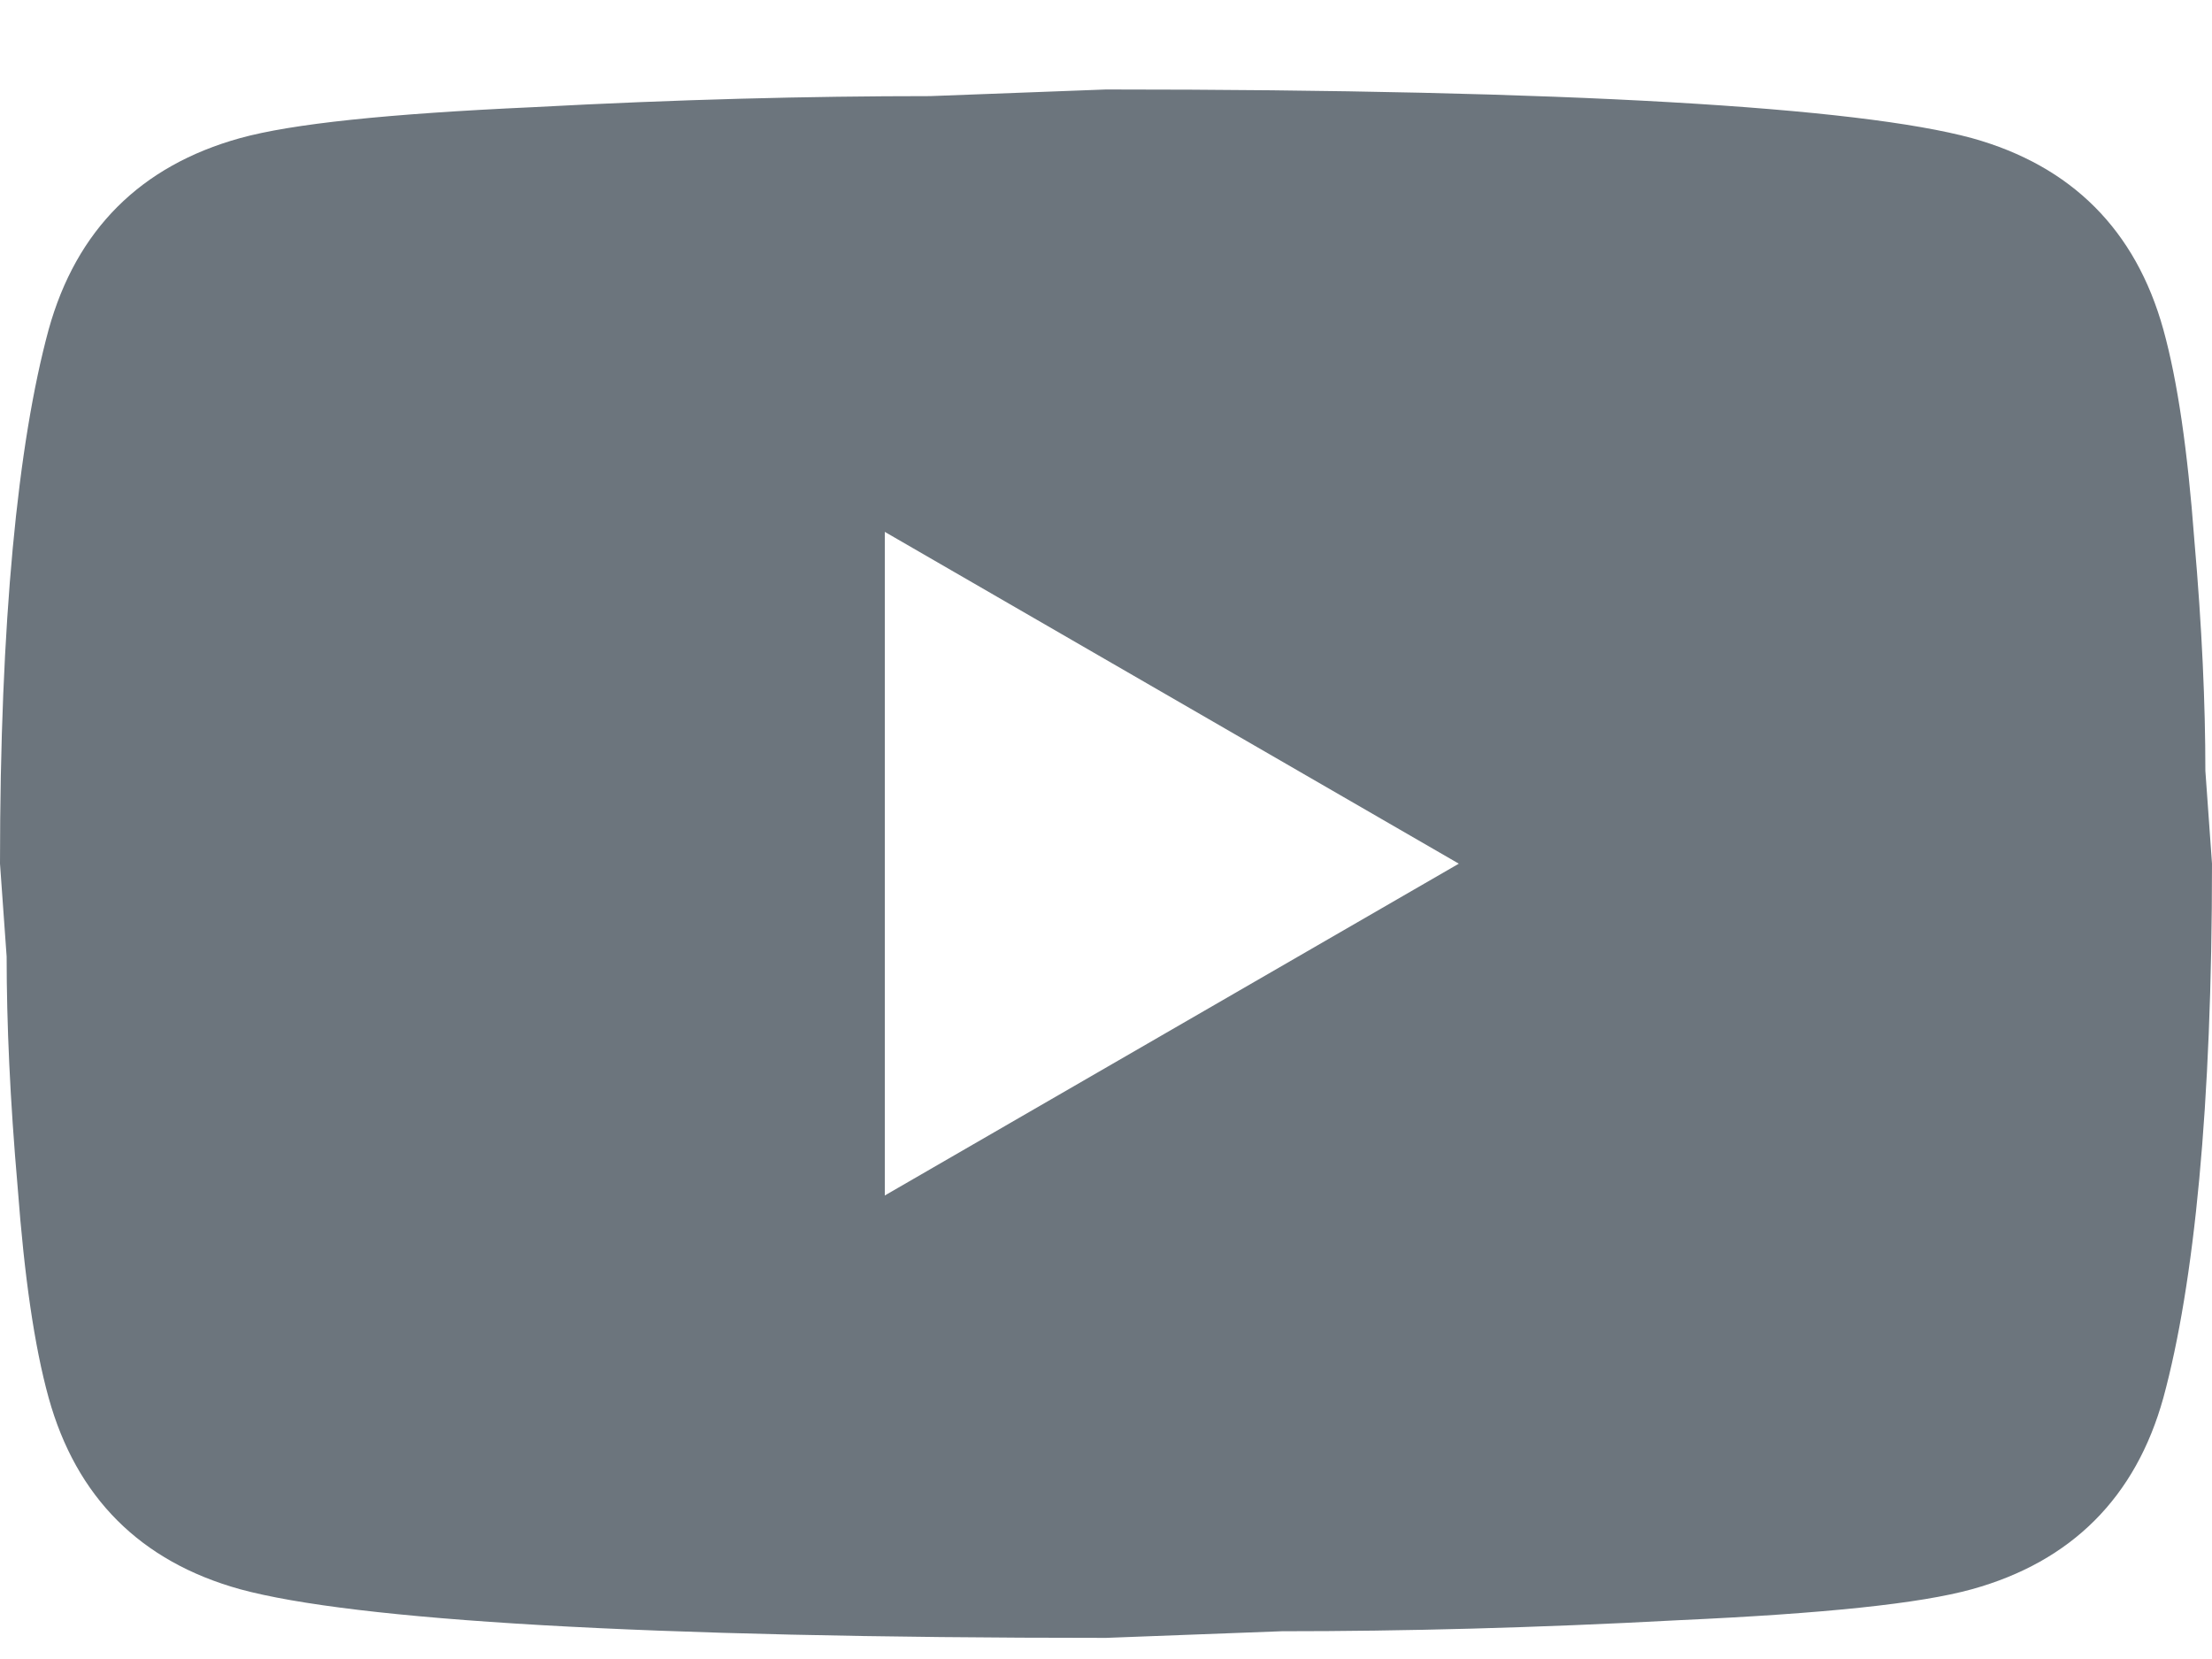
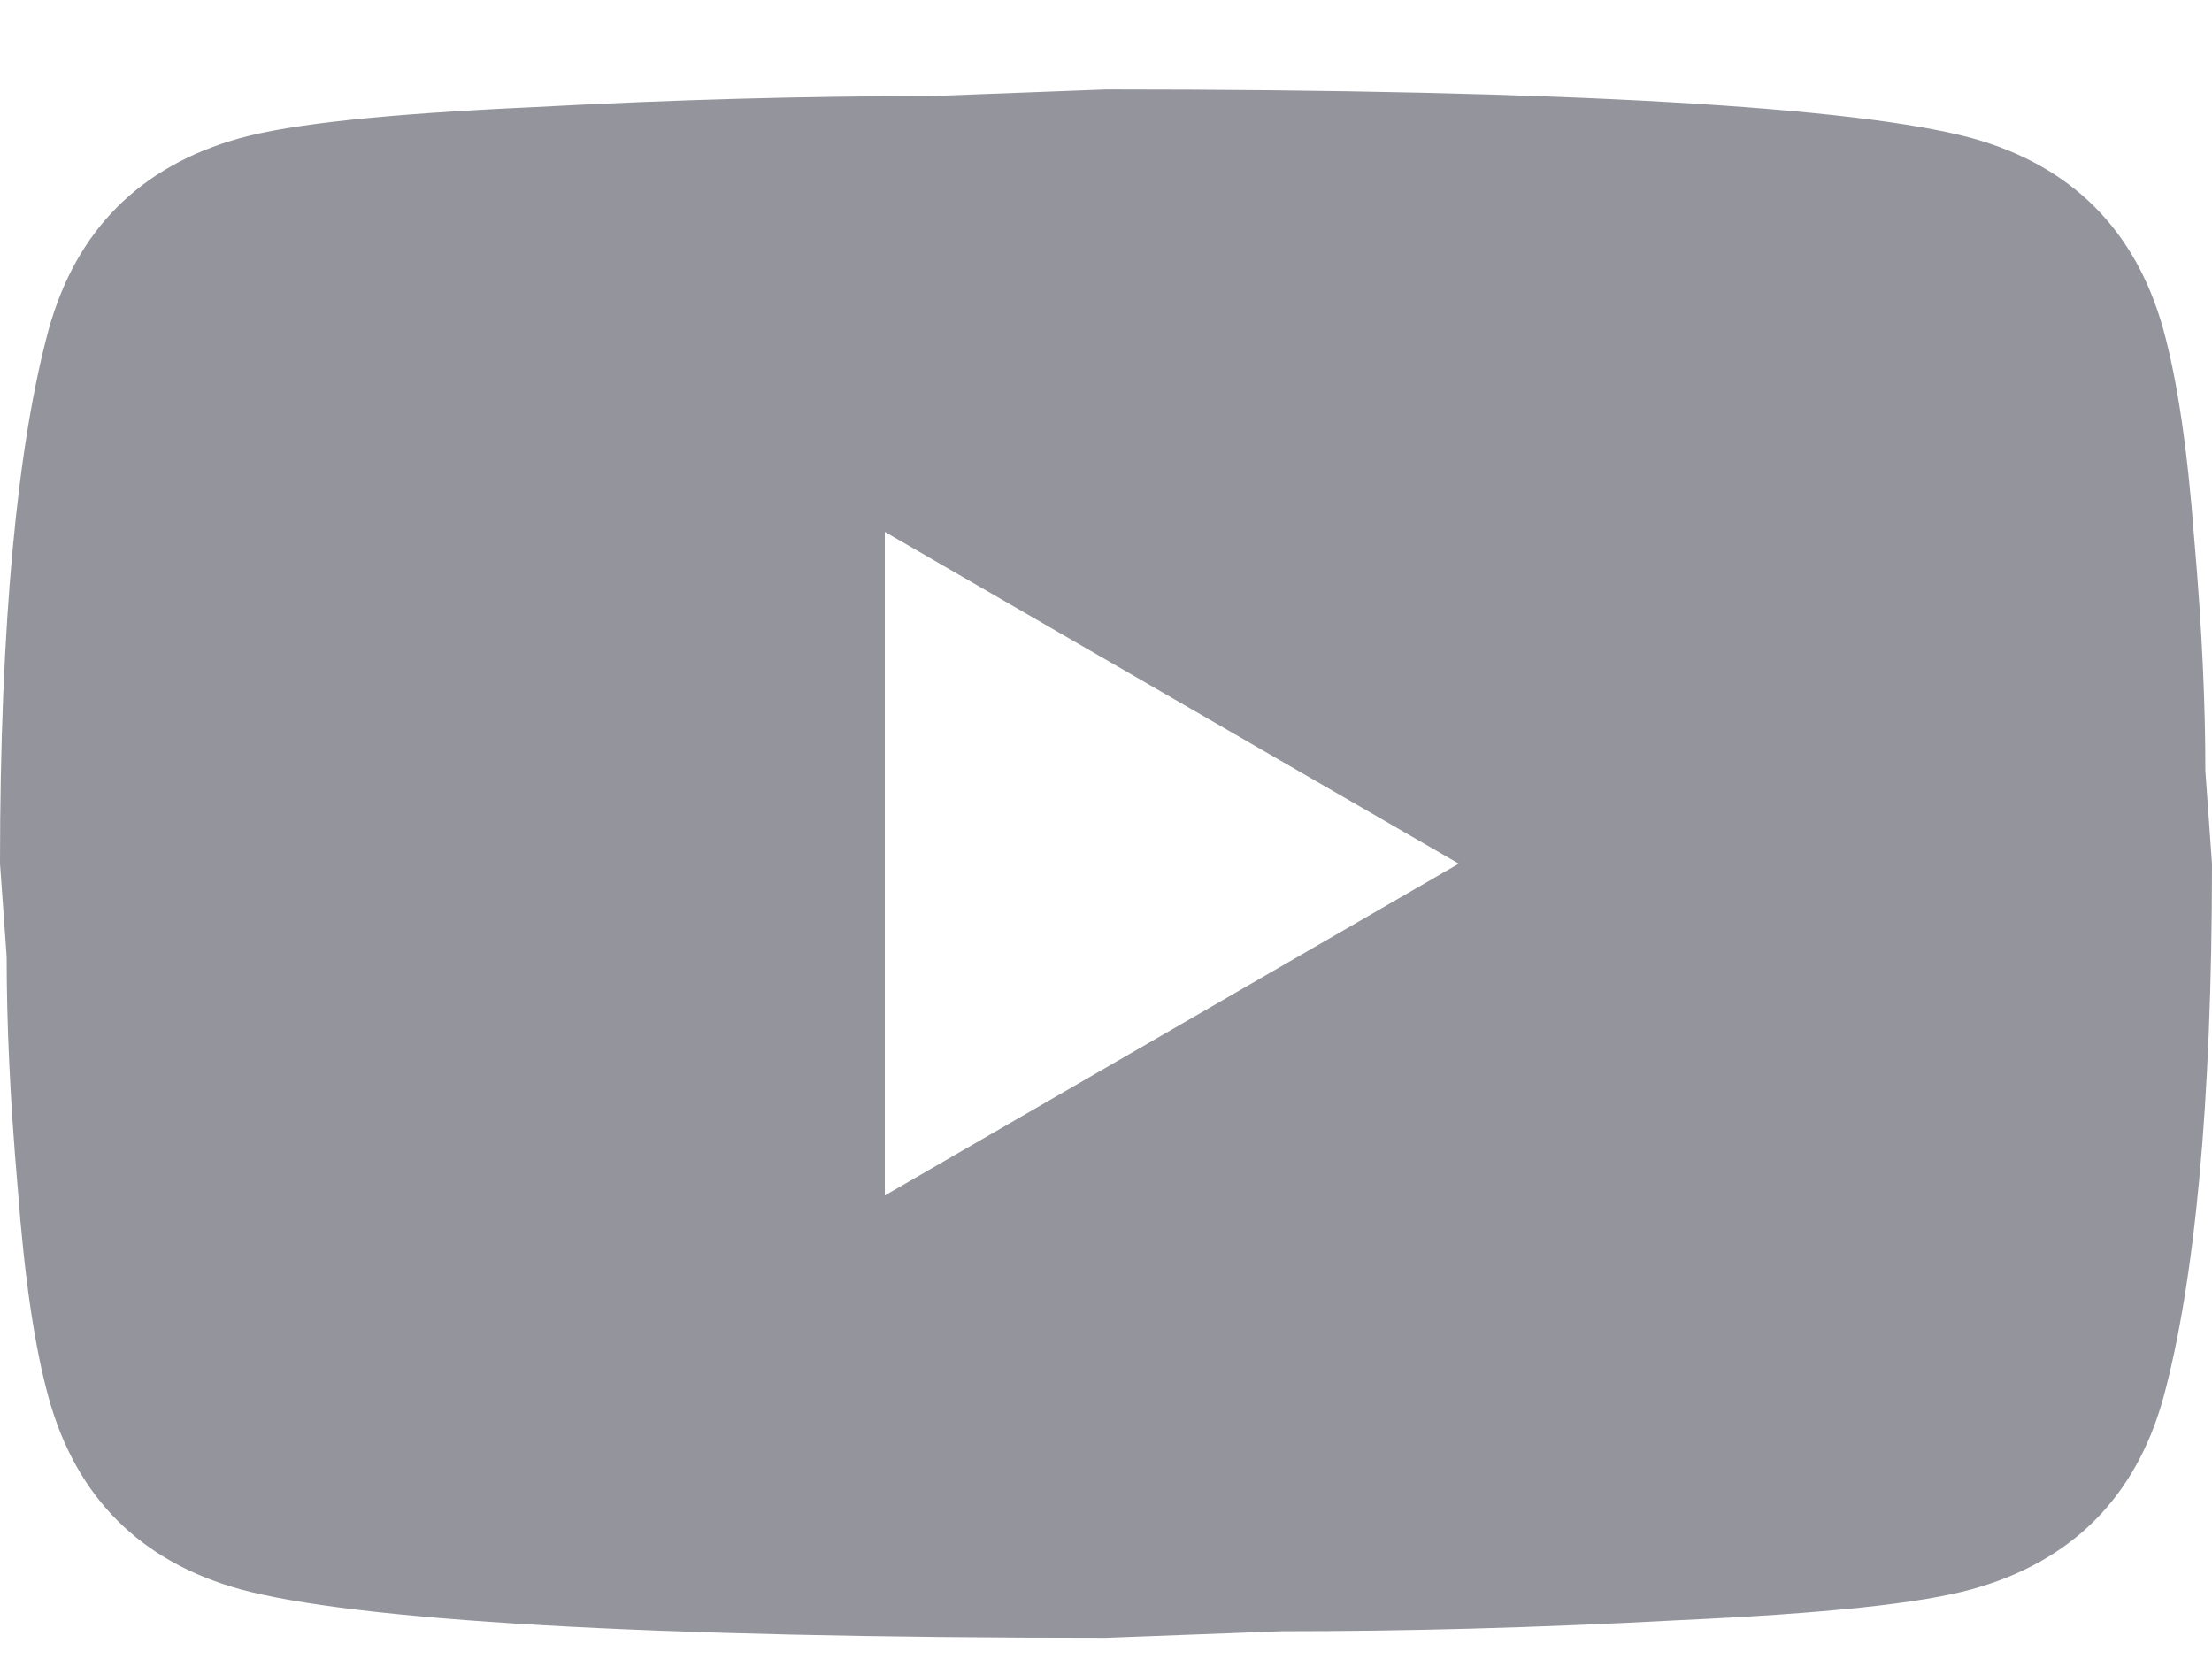
<svg xmlns="http://www.w3.org/2000/svg" width="20" height="15" viewBox="0 0 20 15" fill="none">
-   <path d="M8 10.809L13.19 7.809L8 4.809V10.809ZM19.56 2.979C19.69 3.449 19.78 4.079 19.84 4.879C19.91 5.679 19.94 6.369 19.94 6.969L20 7.809C20 9.999 19.84 11.609 19.56 12.639C19.31 13.539 18.73 14.119 17.83 14.369C17.36 14.499 16.5 14.589 15.18 14.649C13.88 14.719 12.69 14.749 11.59 14.749L10 14.809C5.81 14.809 3.2 14.649 2.17 14.369C1.27 14.119 0.69 13.539 0.44 12.639C0.31 12.169 0.22 11.539 0.16 10.739C0.09 9.939 0.06 9.249 0.06 8.649L0 7.809C0 5.619 0.16 4.009 0.44 2.979C0.69 2.079 1.27 1.499 2.17 1.249C2.64 1.119 3.5 1.029 4.82 0.969C6.12 0.899 7.31 0.869 8.41 0.869L10 0.809C14.19 0.809 16.8 0.969 17.83 1.249C18.73 1.499 19.31 2.079 19.56 2.979Z" fill="#6C757D" />
+   <path d="M8 10.809L13.19 7.809L8 4.809V10.809ZM19.56 2.979C19.69 3.449 19.78 4.079 19.84 4.879C19.91 5.679 19.94 6.369 19.94 6.969L20 7.809C20 9.999 19.84 11.609 19.56 12.639C19.31 13.539 18.73 14.119 17.83 14.369C17.36 14.499 16.5 14.589 15.18 14.649C13.88 14.719 12.69 14.749 11.59 14.749L10 14.809C5.81 14.809 3.2 14.649 2.17 14.369C1.27 14.119 0.69 13.539 0.44 12.639C0.31 12.169 0.22 11.539 0.16 10.739C0.09 9.939 0.06 9.249 0.06 8.649L0 7.809C0 5.619 0.16 4.009 0.44 2.979C0.69 2.079 1.27 1.499 2.17 1.249C2.64 1.119 3.5 1.029 4.82 0.969C6.12 0.899 7.31 0.869 8.41 0.869L10 0.809C14.19 0.809 16.8 0.969 17.83 1.249C18.73 1.499 19.31 2.079 19.56 2.979Z" fill="#94959C" />
</svg>
